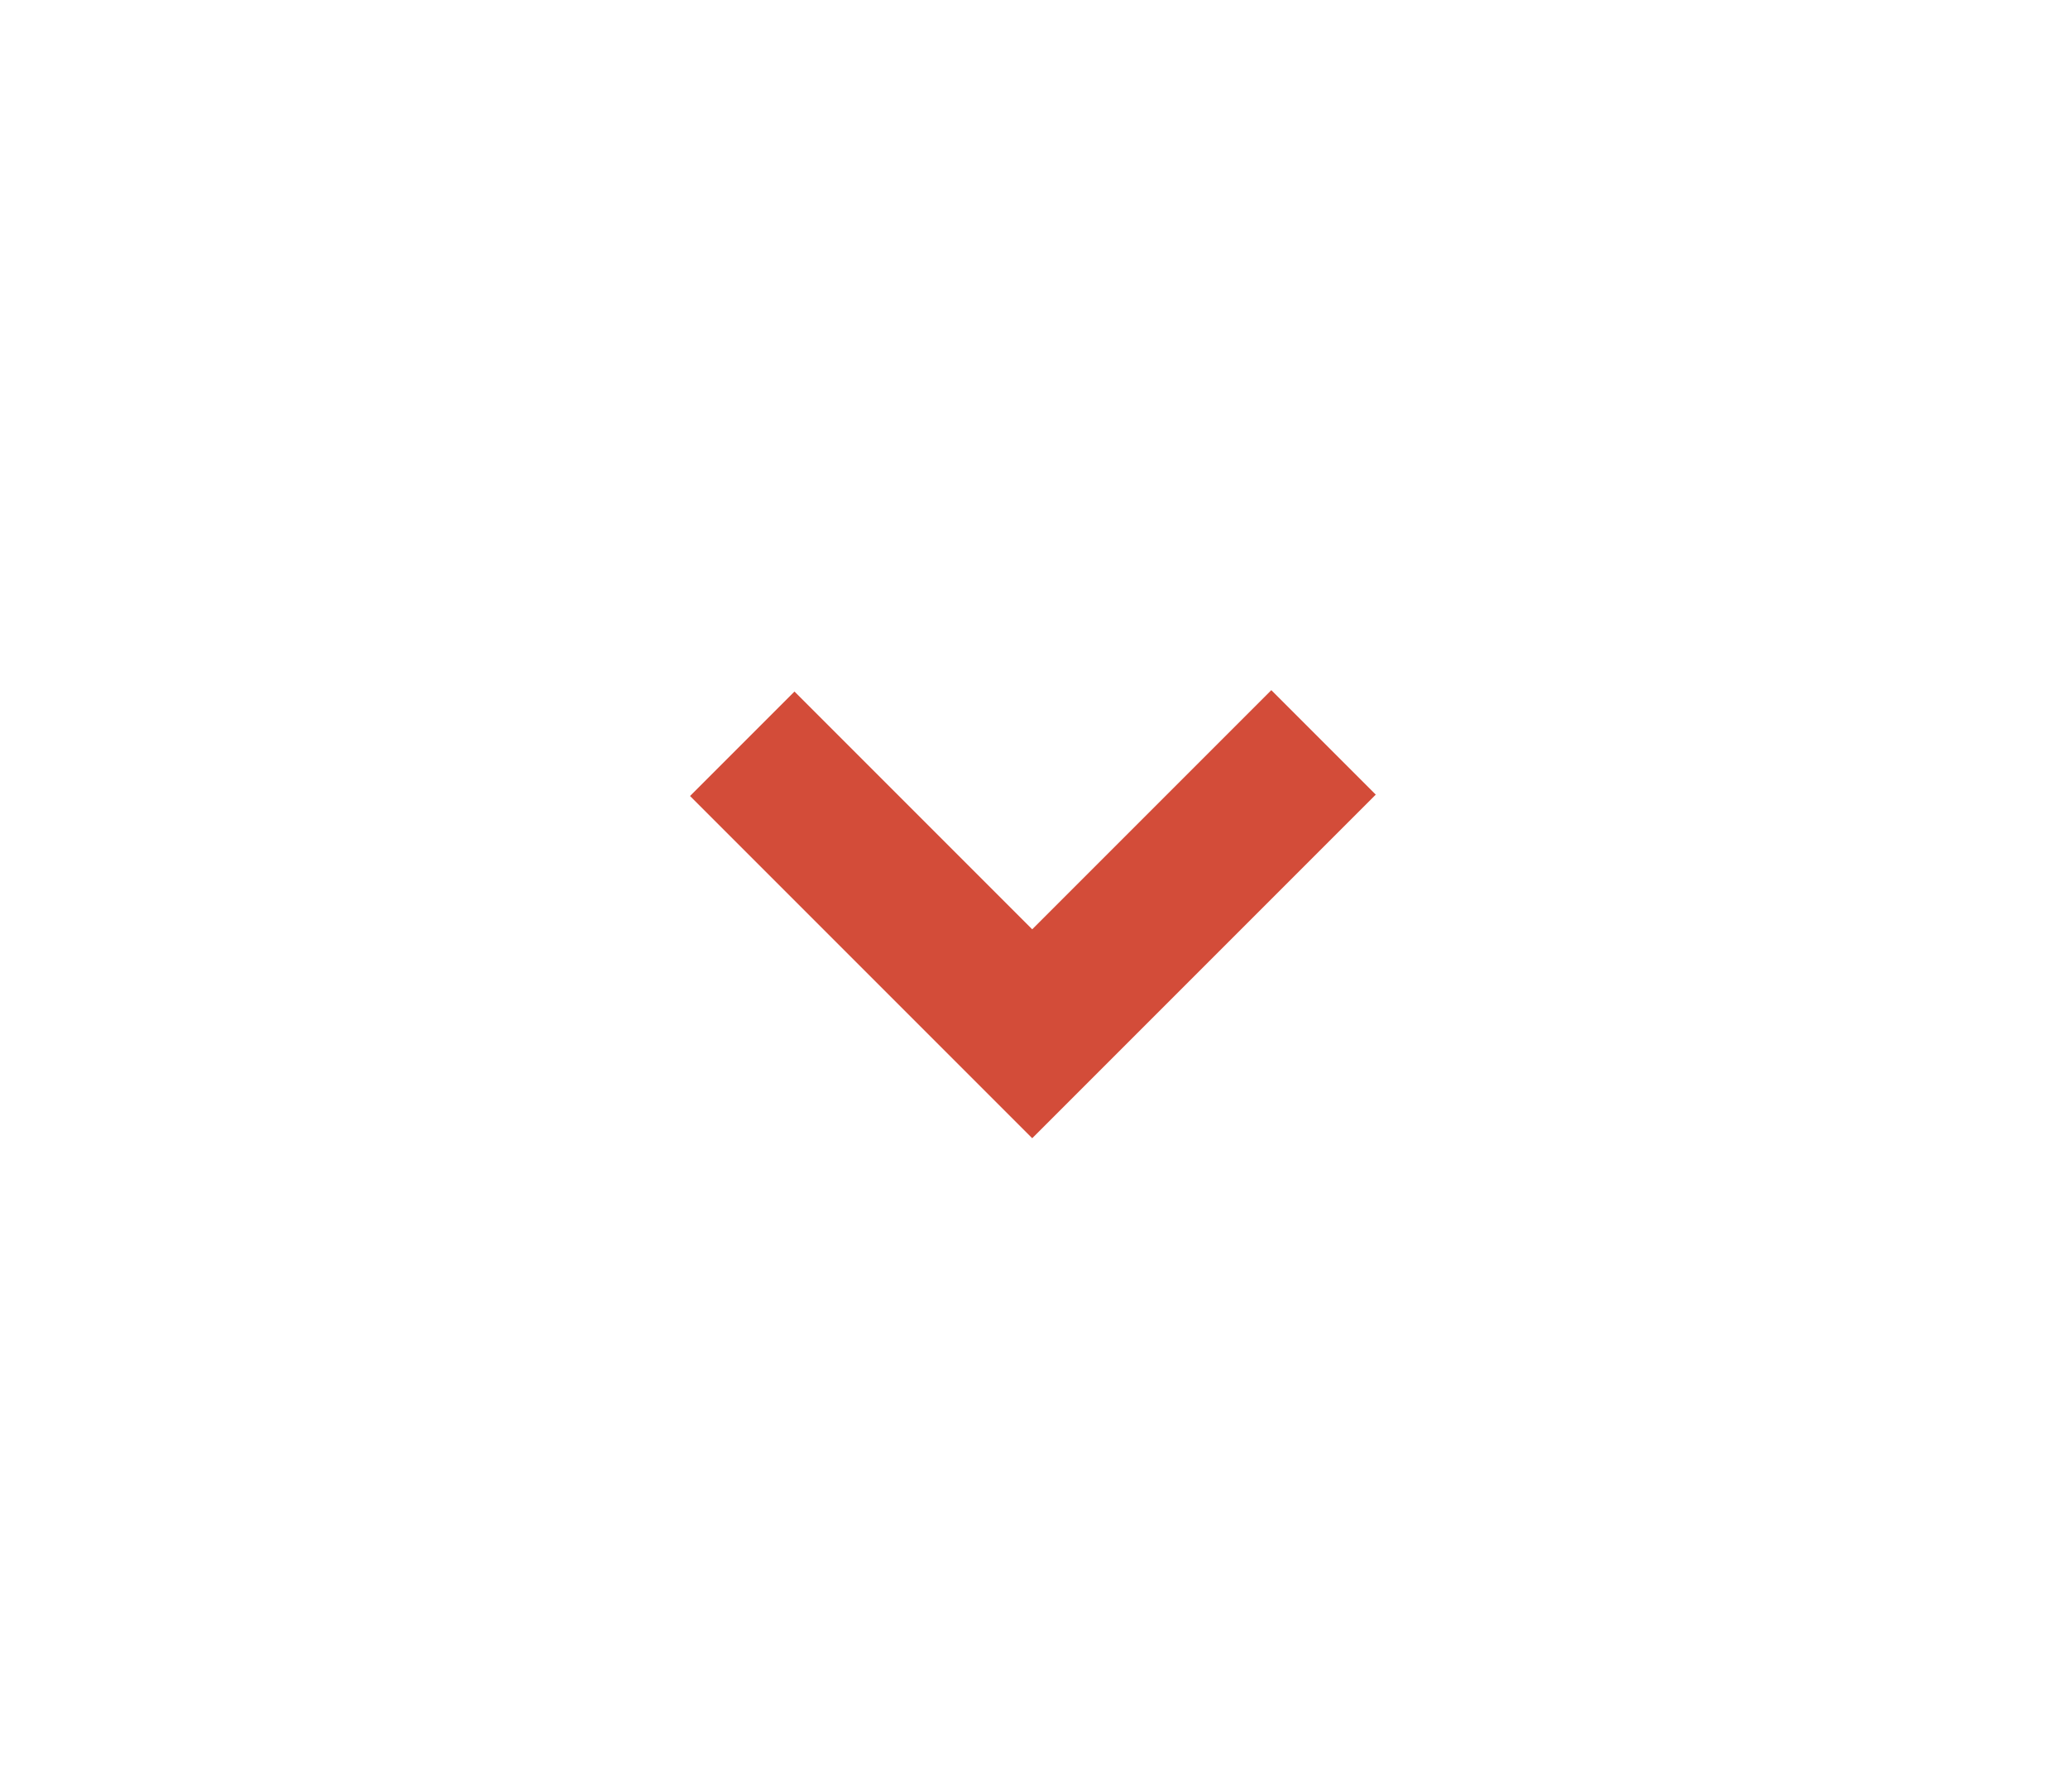
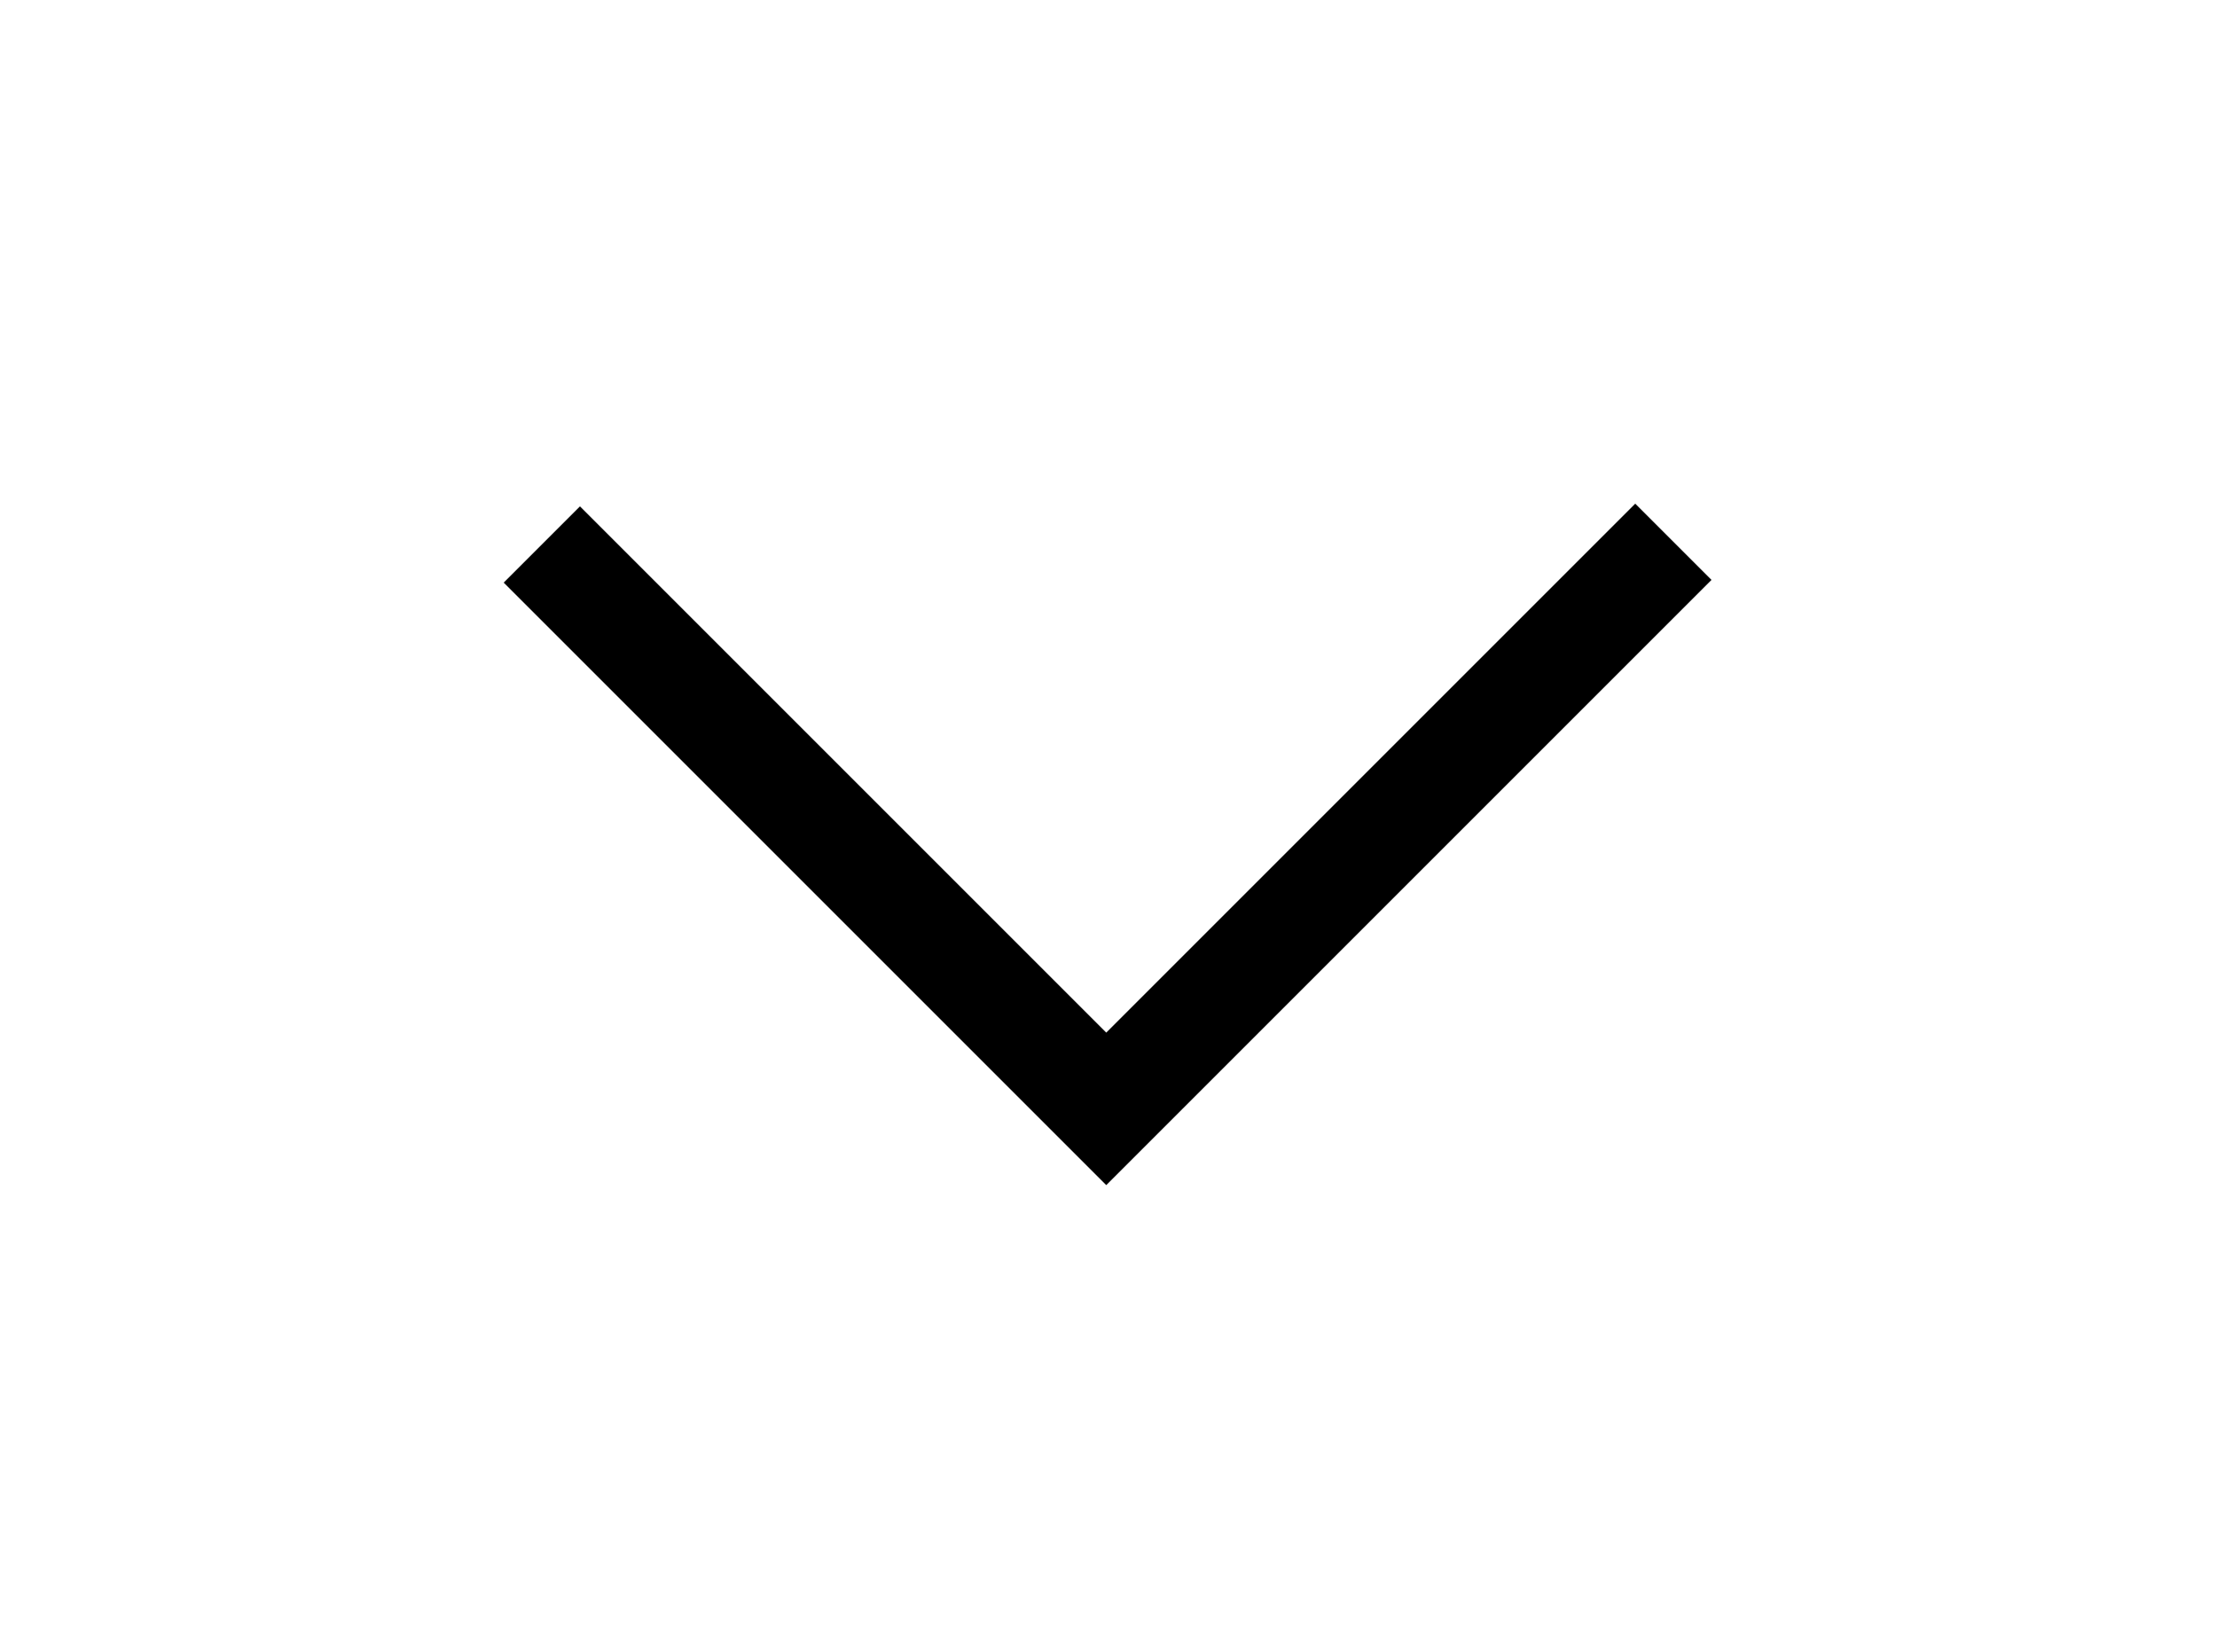
- <svg xmlns="http://www.w3.org/2000/svg" width="100%" height="100%" viewBox="0 0 112 97" version="1.1" xml:space="preserve" style="fill-rule:evenodd;clip-rule:evenodd;stroke-miterlimit:10;">
-   <g transform="matrix(1,0,0,1,-904.06,-926.975)">
-     <g id="view-more-button" transform="matrix(1,0,0,1,944.26,982.878)">
-       <path d="M0,-15.628L15.703,0.075L31.481,-15.703" style="fill:none;fill-rule:nonzero;stroke:rgb(211,76,57);stroke-width:8px;" />
+ <svg xmlns="http://www.w3.org/2000/svg" width="100%" height="100%" viewBox="0 0 514 383" version="1.1" xml:space="preserve" style="fill-rule:evenodd;clip-rule:evenodd;stroke-miterlimit:10;">
+   <g transform="matrix(1,0,0,1,-7743.21,-7934.12)">
+     <g transform="matrix(8.33333,0,0,8.33333,0,0)">
+       <g id="view-more" transform="matrix(1,0,0,1,944.26,982.872)">
+         <path d="M0,-15.628L15.703,0.075L31.481,-15.703" style="fill:none;fill-rule:nonzero;stroke:black;stroke-width:3px;" />
+       </g>
    </g>
  </g>
</svg>
